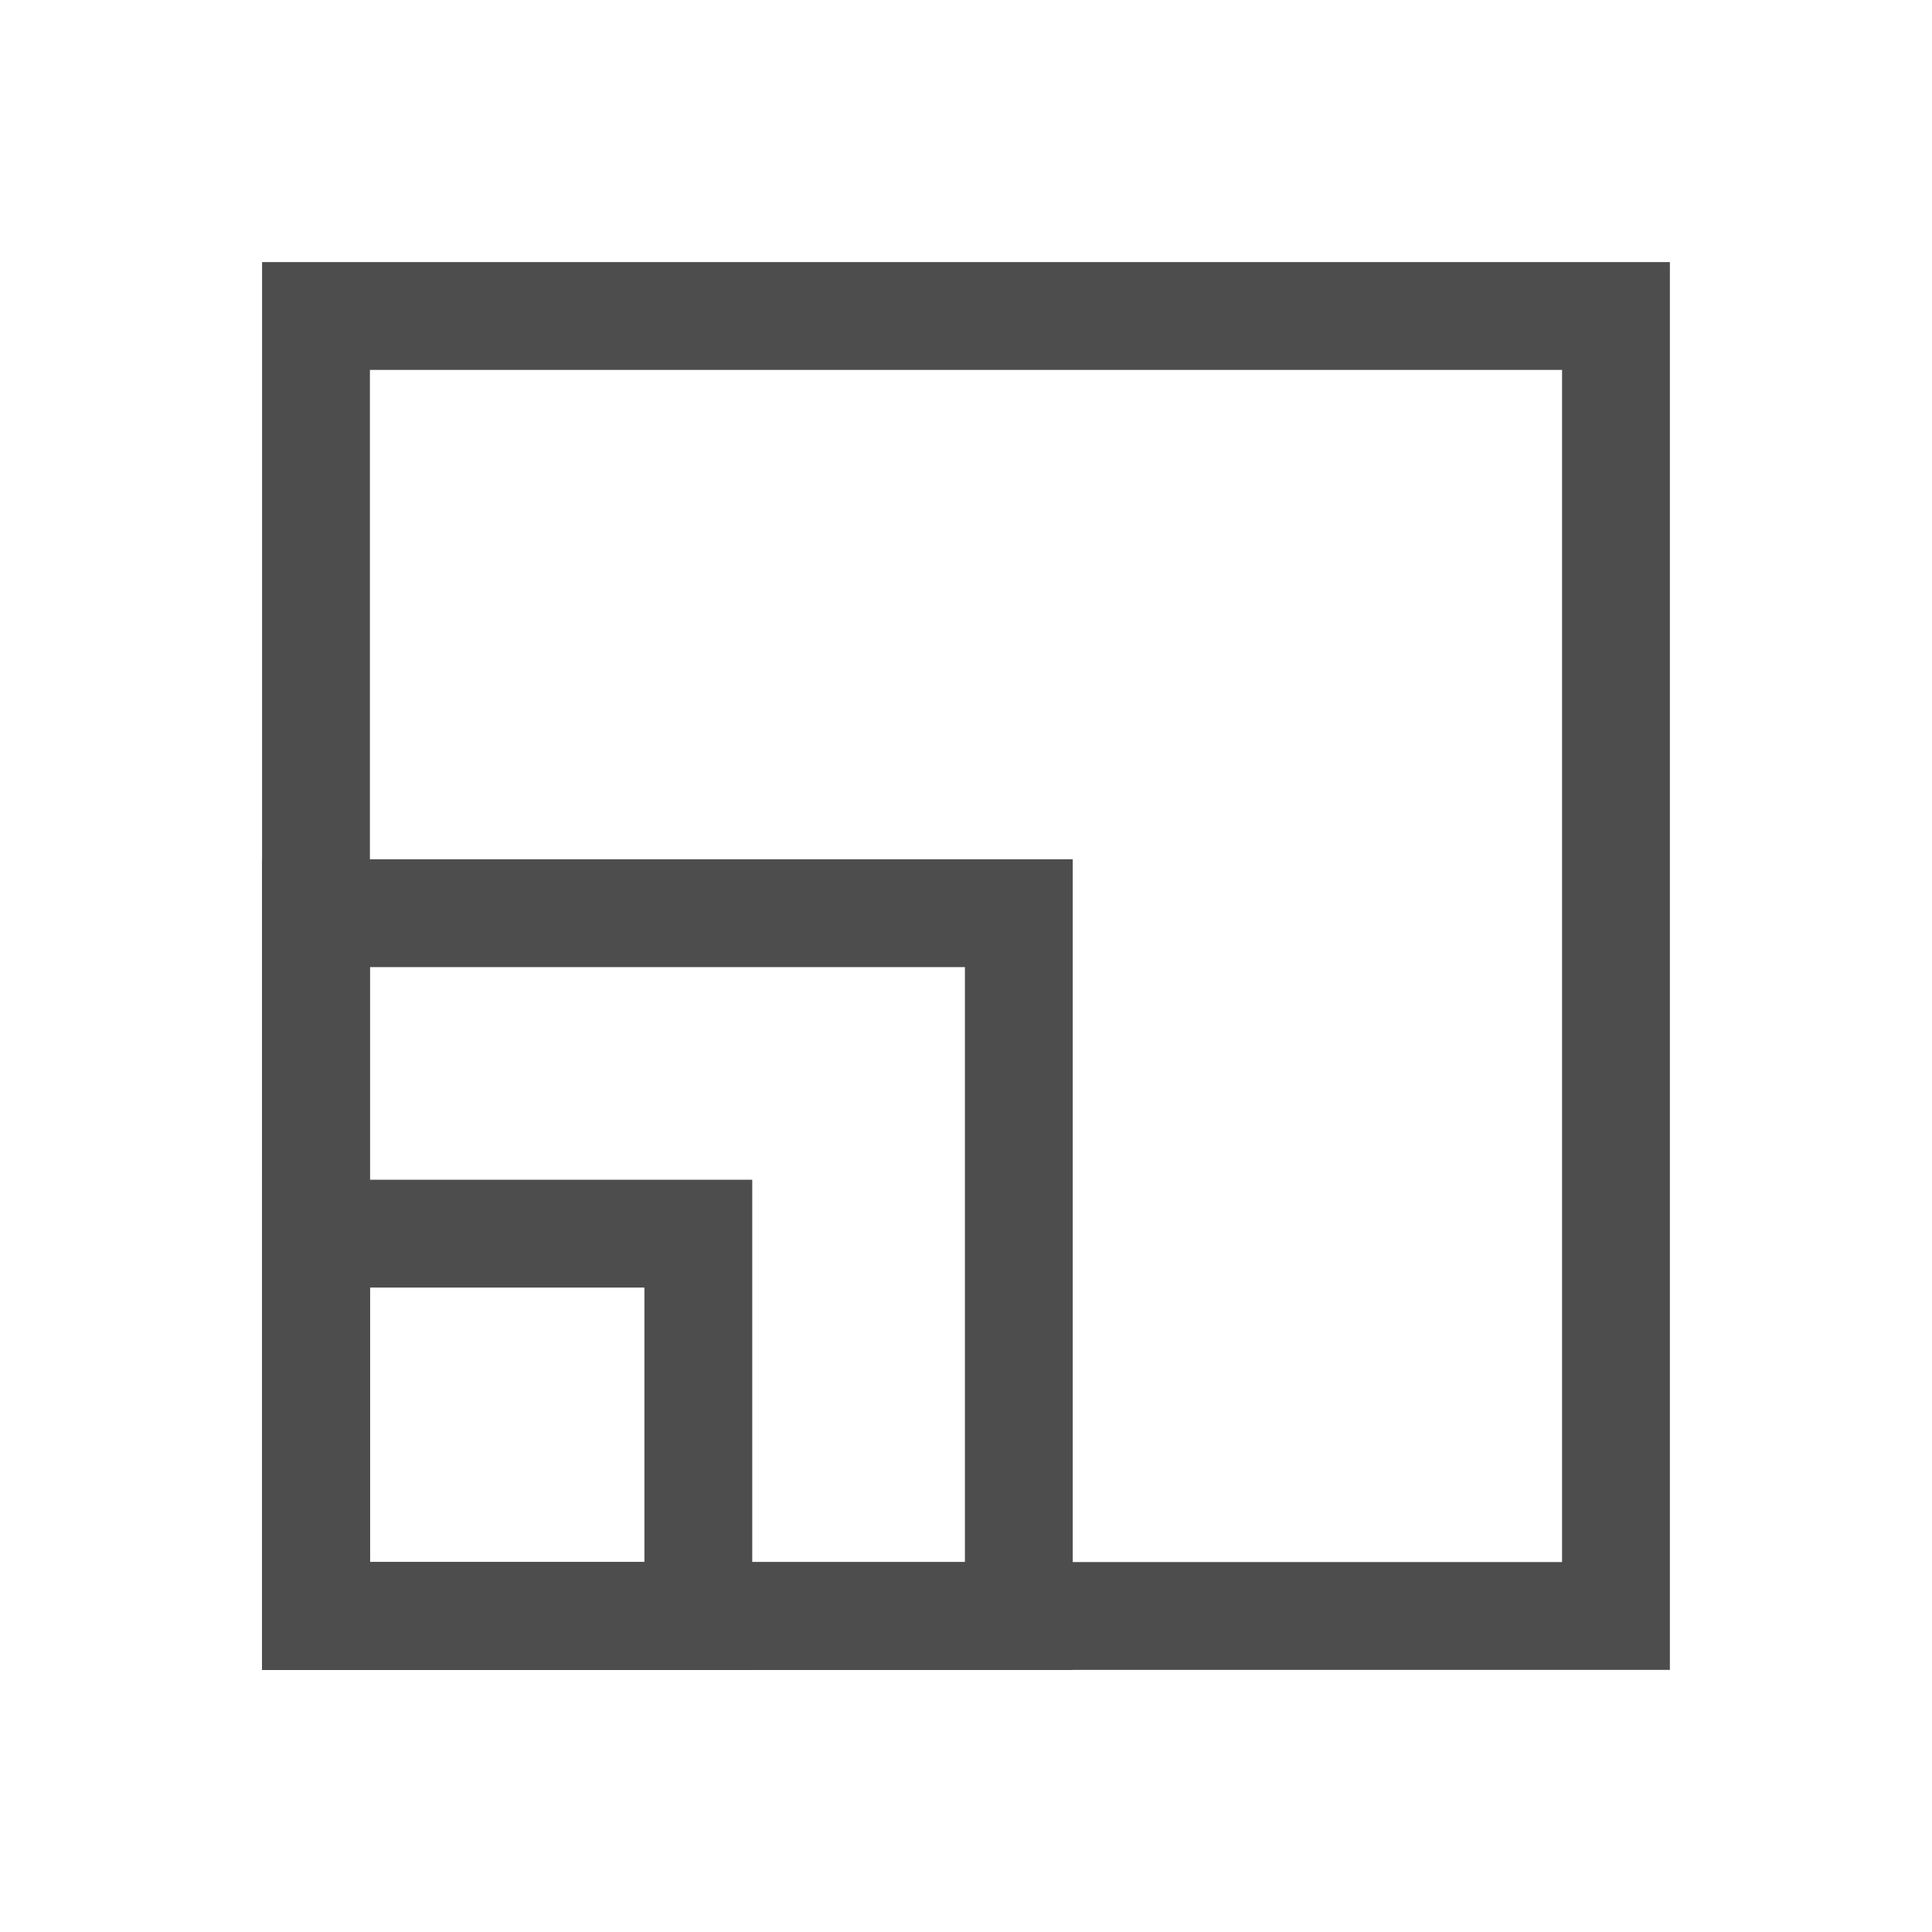
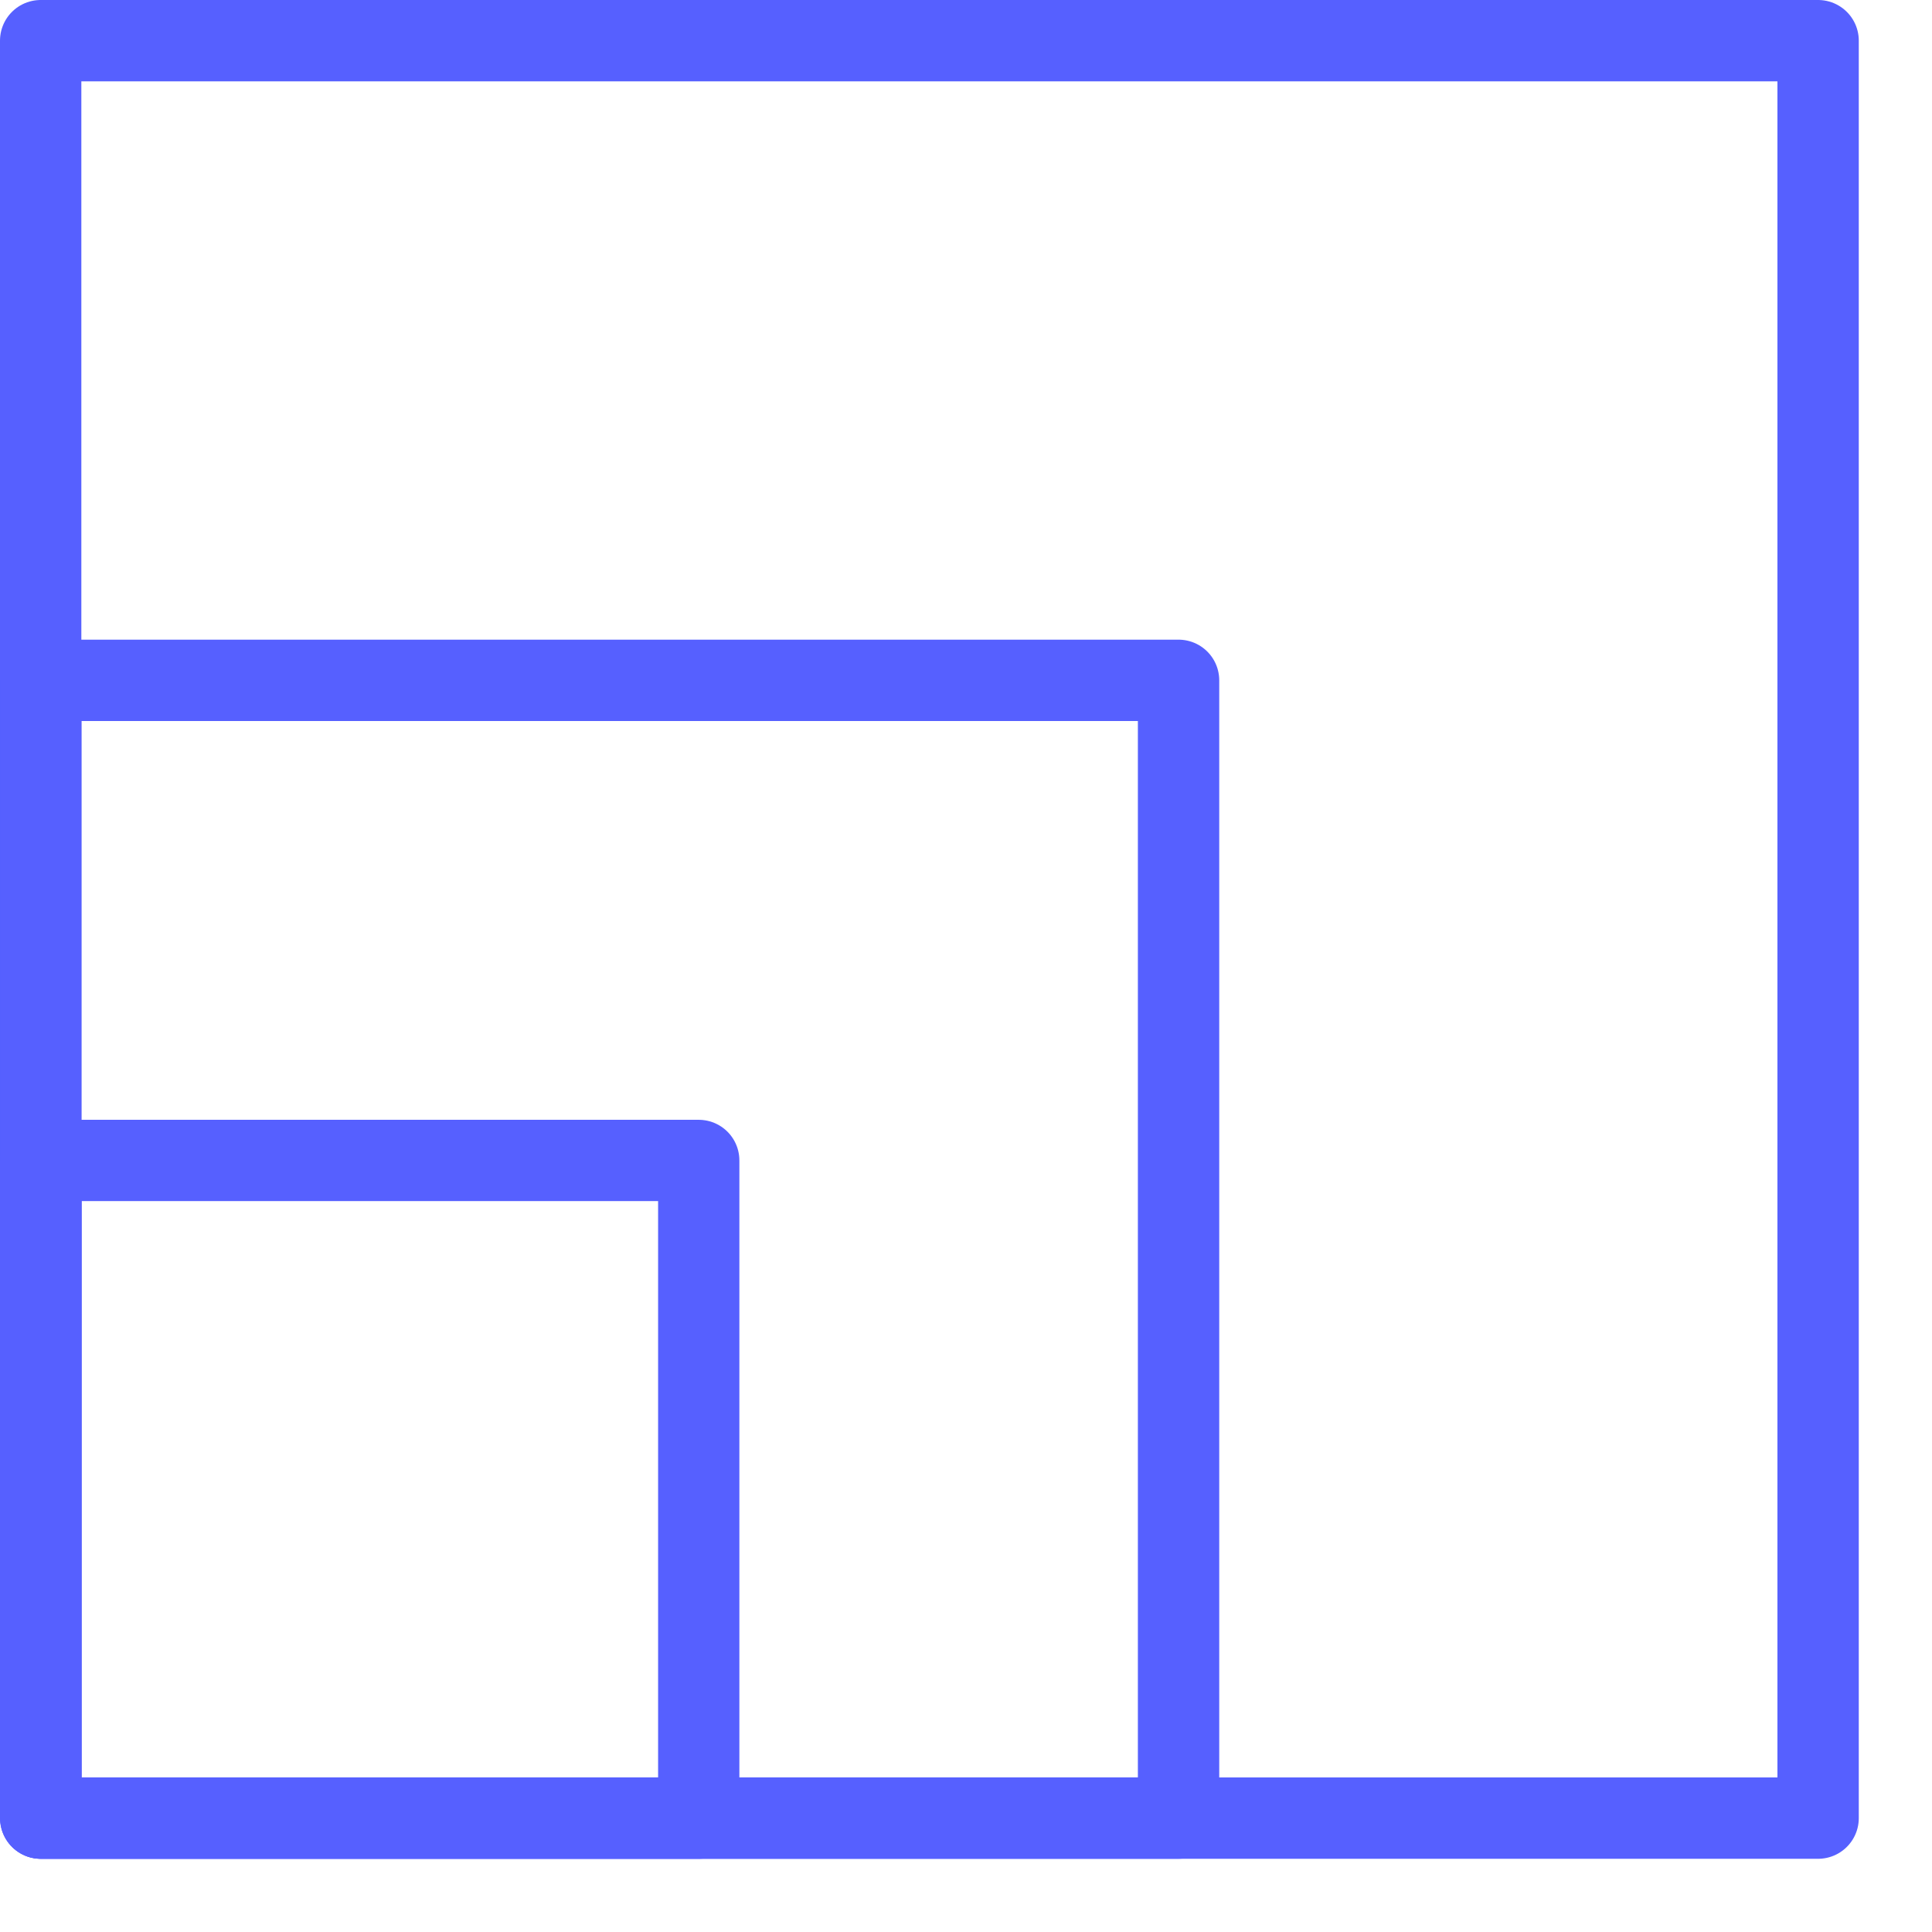
- <svg xmlns="http://www.w3.org/2000/svg" width="37mm" height="37mm" viewBox="0 0 37 37" version="1.1" id="svg2480">
-   <defs id="defs2474" />
-   <g id="layer1" transform="translate(-83.8254,-129.774)">
-     <g id="g1096" transform="translate(0.5911364,-0.7523162)">
-       <g id="g1090">
-         <rect style="opacity:1;fill:none;fill-opacity:1;stroke:#4d4d4d;stroke-width:2.065;stroke-miterlimit:4;stroke-dasharray:none;stroke-dashoffset:0;stroke-opacity:1" id="rect1008" width="24.896" height="24.896" x="89.286" y="136.578" />
-         <rect style="opacity:1;fill:none;fill-opacity:1;stroke:#4d4d4d;stroke-width:2.065;stroke-miterlimit:4;stroke-dasharray:none;stroke-dashoffset:0;stroke-opacity:1" id="rect1008-7" width="13.46" height="13.46" x="89.286" y="148.015" />
-         <rect style="opacity:1;fill:none;fill-opacity:1;stroke:#4d4d4d;stroke-width:2.065;stroke-miterlimit:4;stroke-dasharray:none;stroke-dashoffset:0;stroke-opacity:1" id="rect1008-7-9" width="7.322" height="7.322" x="89.286" y="154.152" />
+ <svg xmlns="http://www.w3.org/2000/svg" width="100%" height="100%" viewBox="0 0 19 19" version="1.1" xml:space="preserve" style="fill-rule:evenodd;clip-rule:evenodd;stroke-linecap:round;stroke-linejoin:round;stroke-miterlimit:1.5;">
+   <g transform="matrix(1,0,0,1,-137.83,-35.98)">
+     <g transform="matrix(1,0,0,1,-1193.6,-336.005)">
+       <rect x="1331.83" y="372.385" width="17.48" height="17.48" style="fill:none;stroke:rgb(86,96,255);stroke-width:0.8px;" />
+       <g transform="matrix(0.640103,0,0,0.640103,479.323,140.311)">
+         <rect x="1331.83" y="372.385" width="17.48" height="17.48" style="fill:none;stroke:rgb(86,96,255);stroke-width:1.25px;" />
+       </g>
+       <g transform="matrix(0.370037,0,0,0.370037,839.007,245.601)">
+         <rect x="1331.83" y="372.385" width="17.48" height="17.48" style="fill:none;stroke:rgb(86,96,255);stroke-width:2.16px;" />
      </g>
    </g>
  </g>
</svg>
